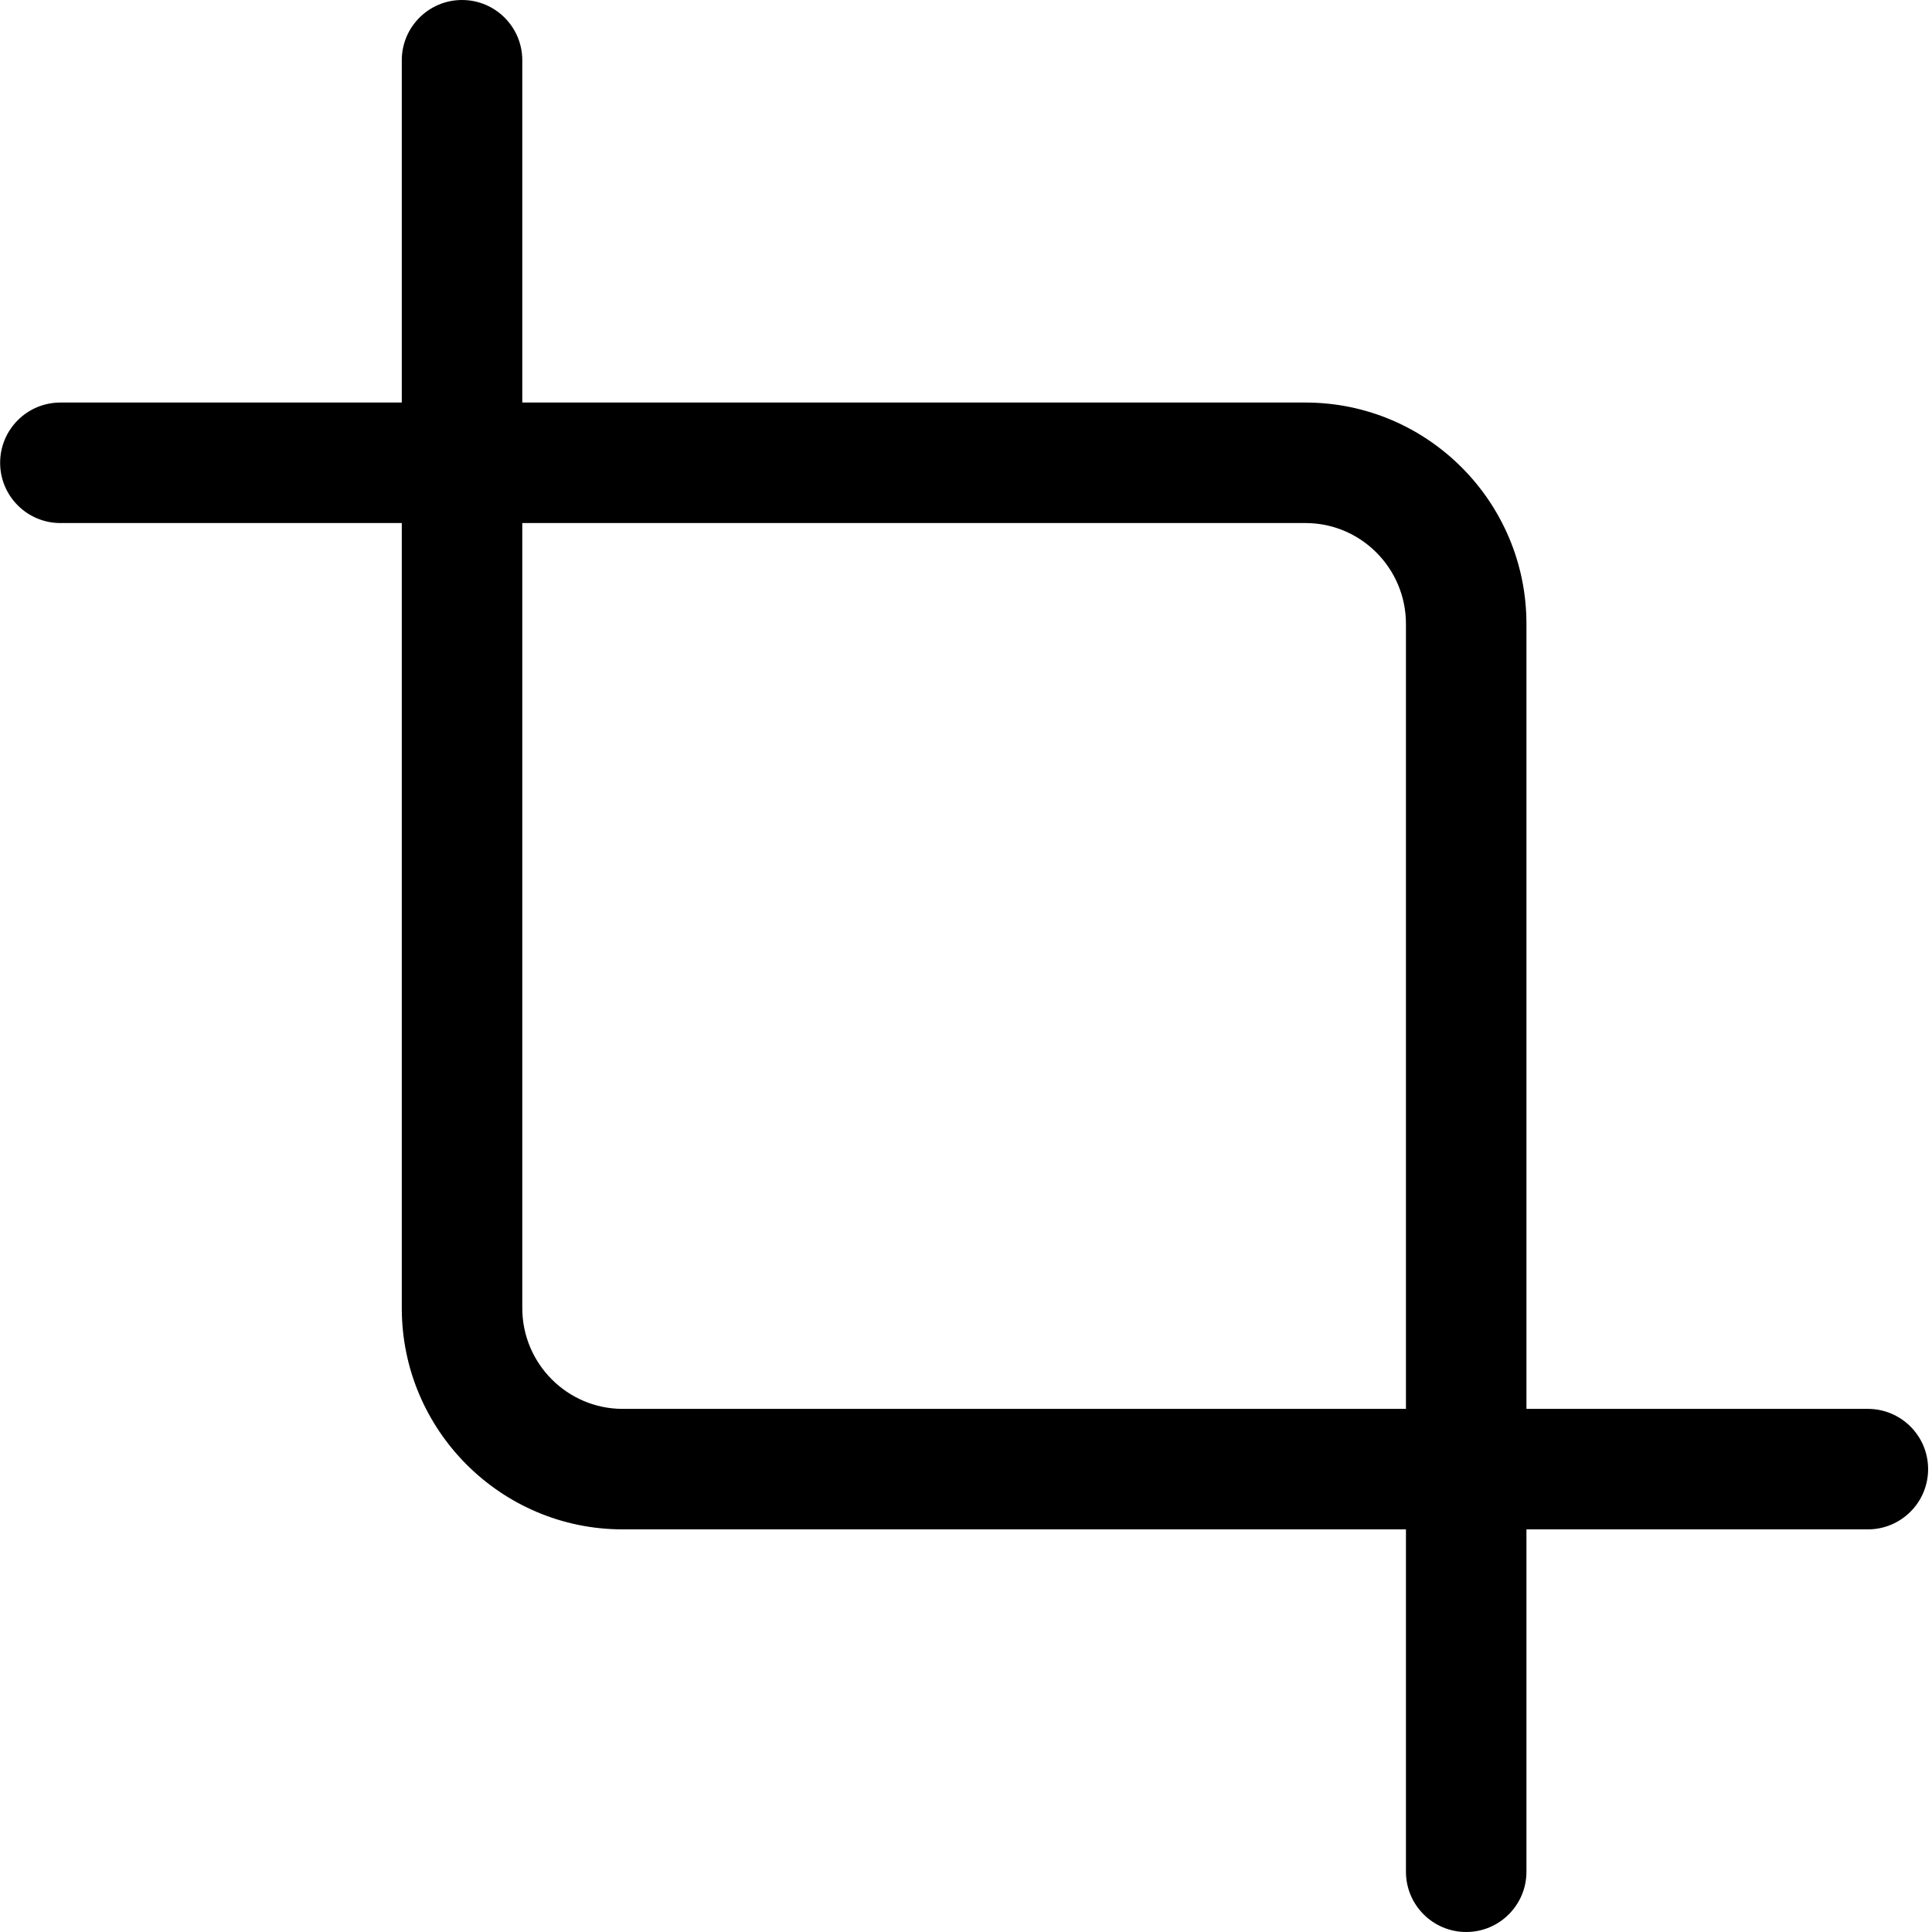
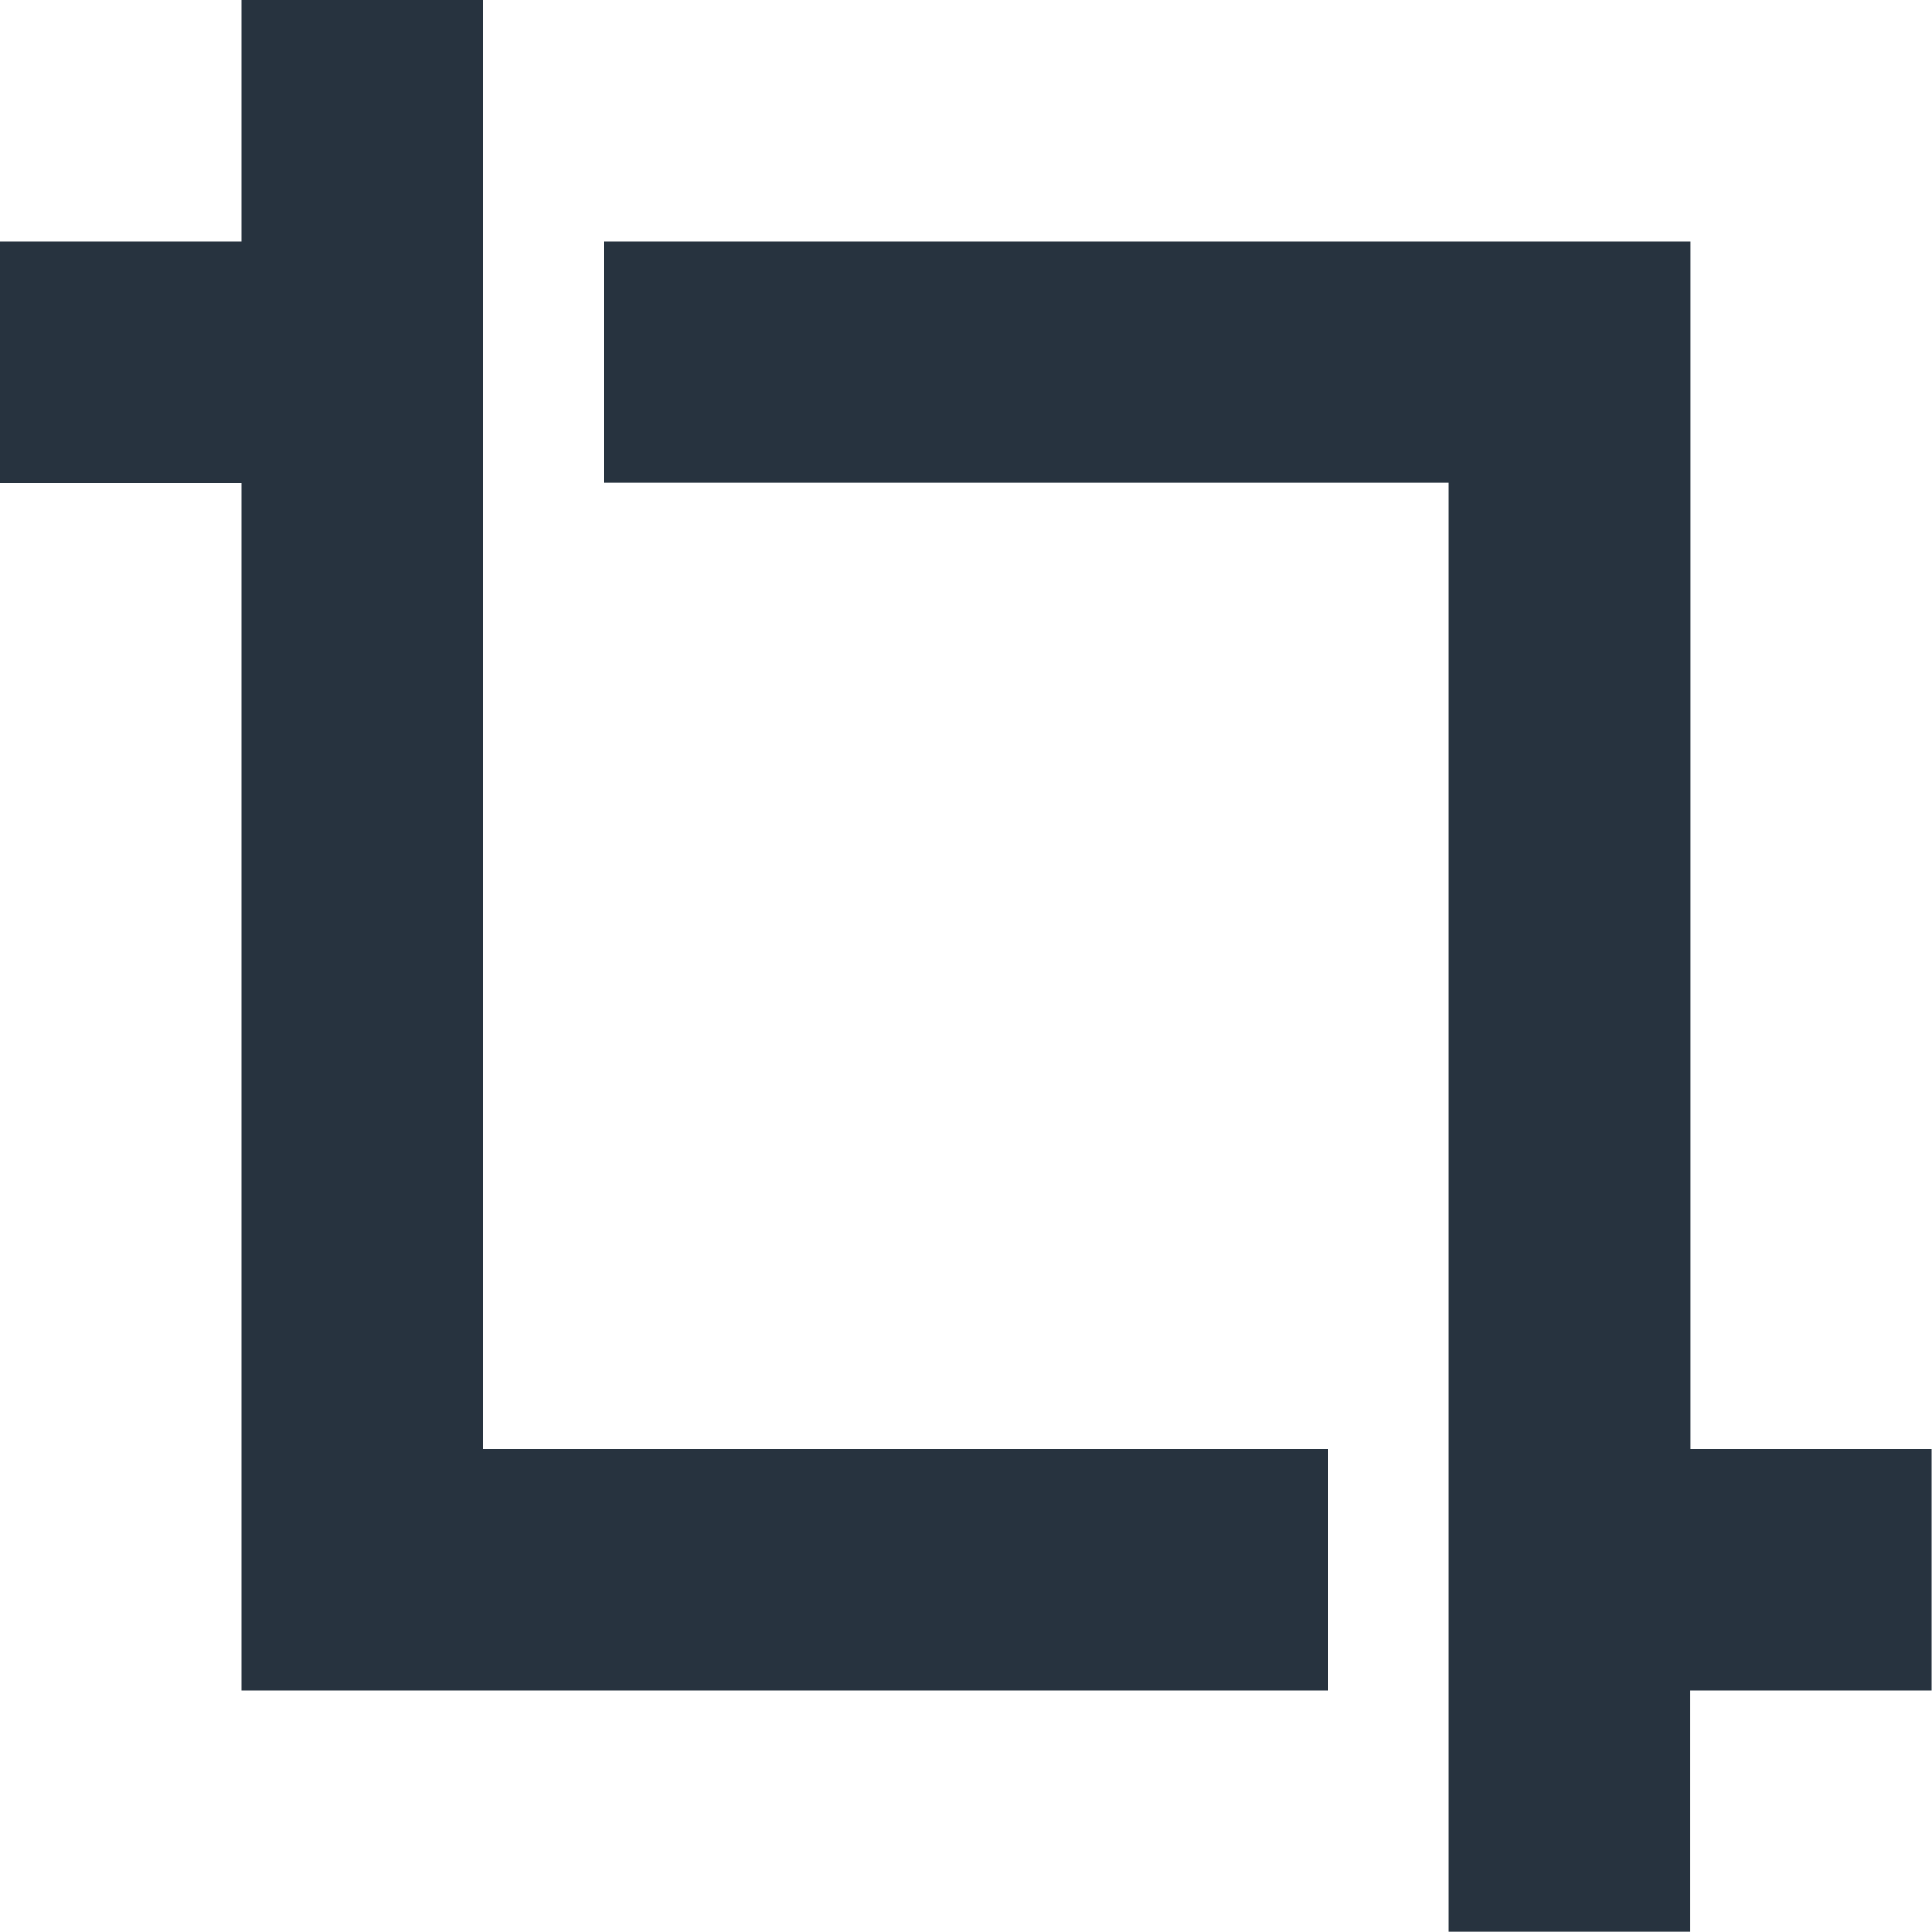
- <svg xmlns="http://www.w3.org/2000/svg" viewBox="0 0 513 513.067">
-   <path d="m389.367 513.066c-8.832 0-16-7.168-16-16v-331.391c0-14.766-11.969-26.773-26.668-26.773h-330.664c-8.832 0-16-7.168-16-16 0-8.832 7.168-16 16-16h330.664c32.363 0 58.668 26.344 58.668 58.773v331.391c0 8.832-7.168 16-16 16zm0 0" />
-   <path d="m496.035 406.145h-330.668c-32.363 0-58.668-26.348-58.668-58.754v-331.391c0-8.832 7.168-16 16-16s16 7.168 16 16v331.391c0 14.742 11.969 26.754 26.668 26.754h330.668c8.832 0 16 7.168 16 16s-7.168 16-16 16zm0 0" />
+ <svg xmlns="http://www.w3.org/2000/svg" id="crop" width="29.16" height="29.16" viewBox="0 0 29.16 29.16">
+   <path id="Path_130" data-name="Path 130" d="M7.29,0H3.645V3.645H0V7.29H3.645V25.515h16.4V21.87H7.29Z" fill="#27333f" />
+   <path id="Path_131" data-name="Path 131" d="M169.049,79.284V61.059h-16.4V64.7H165.4v21.87h3.645V82.929h3.645V79.284Z" transform="translate(-143.535 -57.414)" fill="#27333f" />
</svg>
